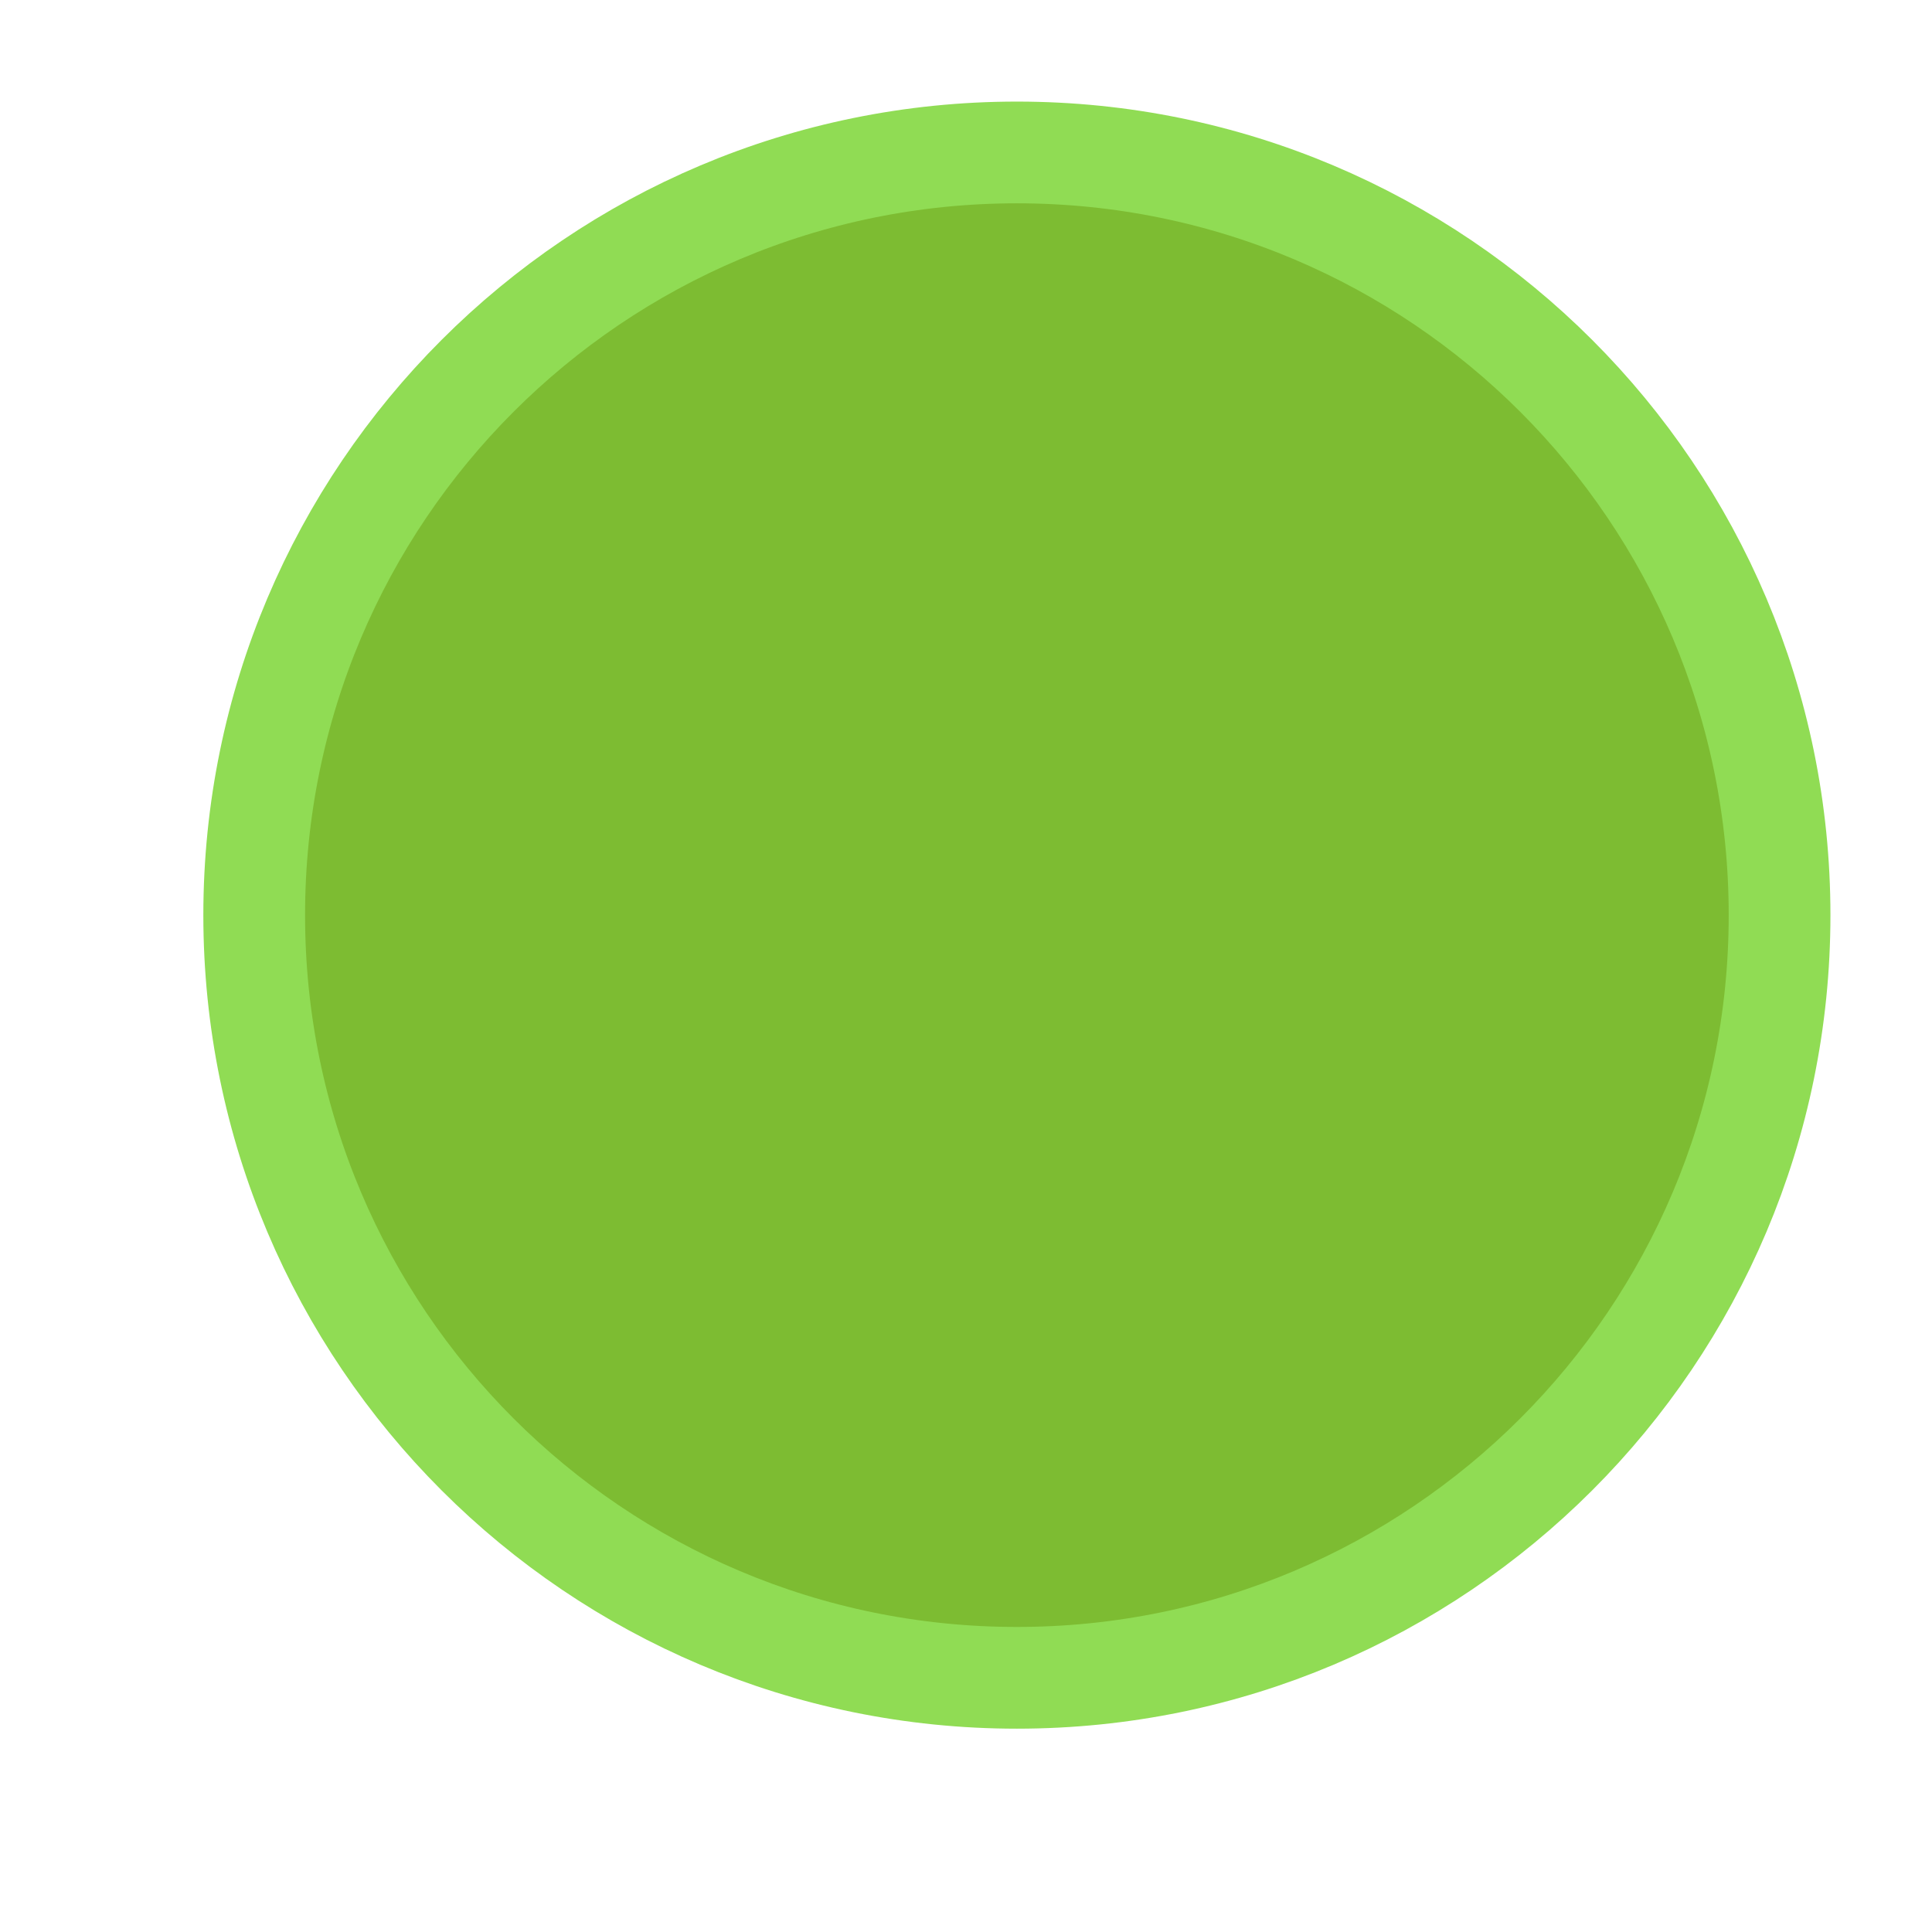
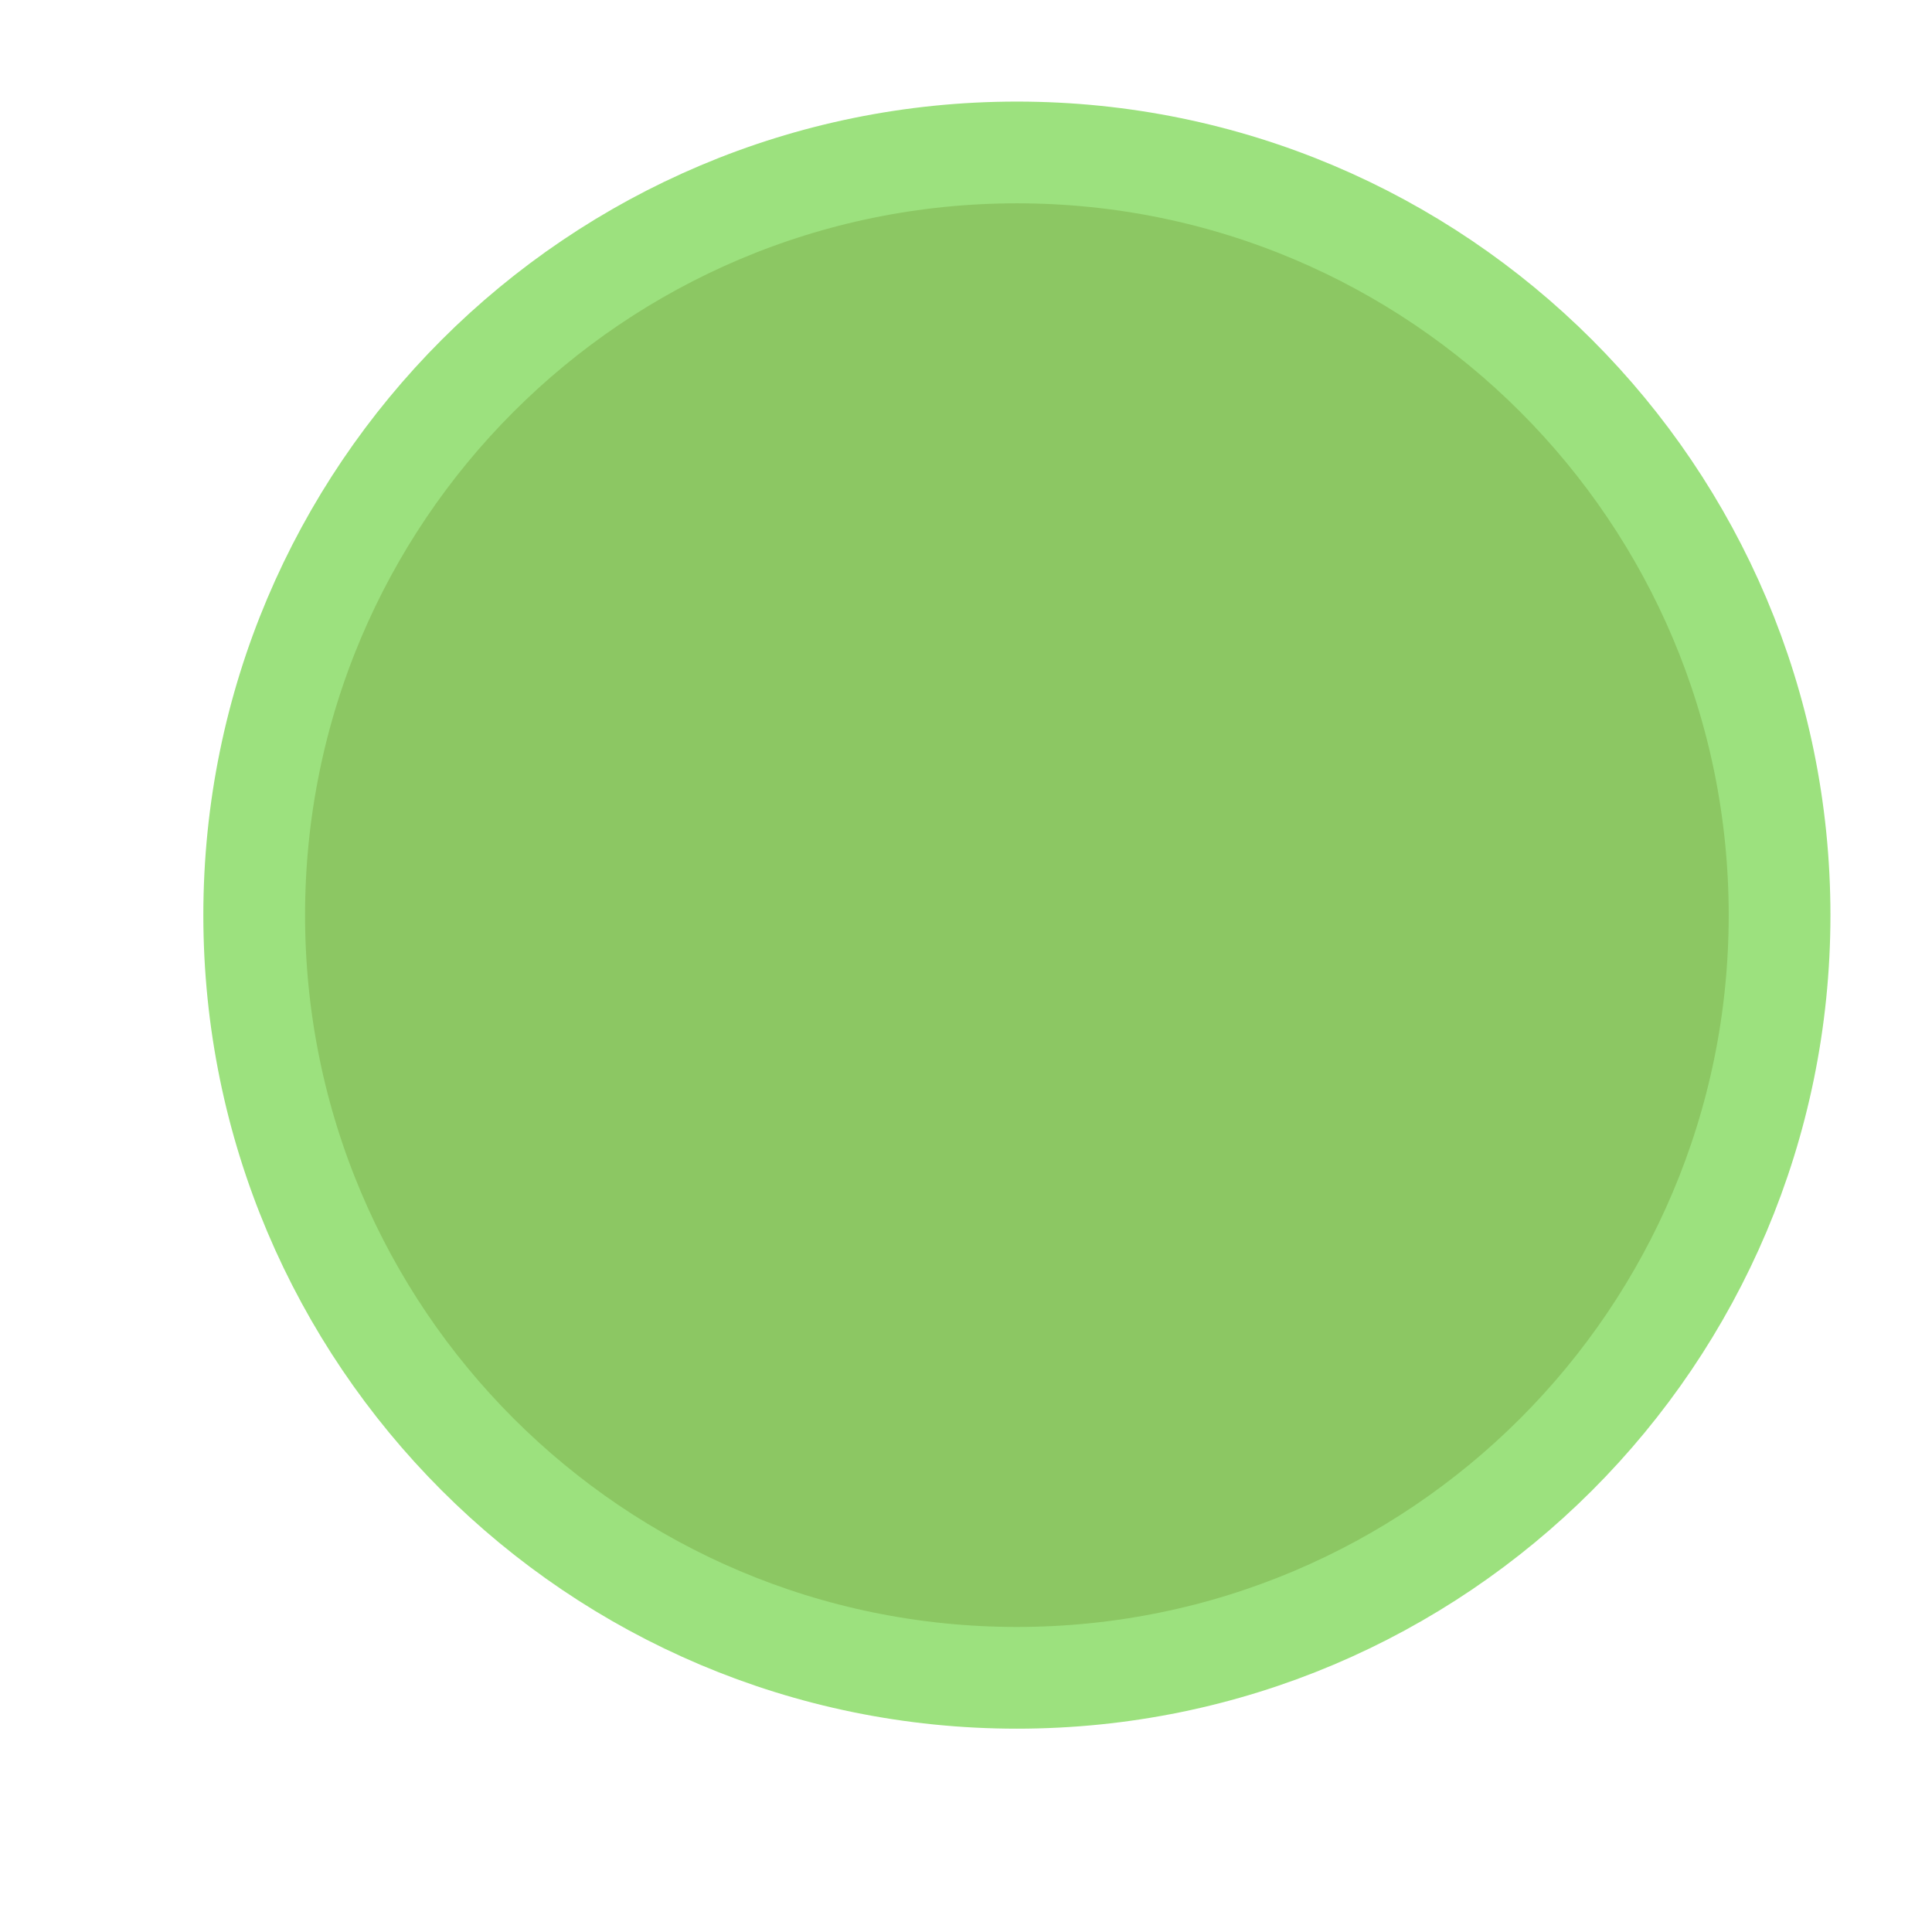
<svg xmlns="http://www.w3.org/2000/svg" width="19" height="19" viewBox="0 0 5.027 5.027" version="1.1" id="svg8">
  <defs id="defs2" />
  <g id="layer1" transform="matrix(0.7519789,0,0,0.7519789,0.7885142,-219.0992)">
-     <circle style="opacity:1;fill:#7dbc32;fill-opacity:1;stroke:#90dc54;stroke-width:0.352;stroke-linecap:round;stroke-linejoin:miter;stroke-miterlimit:4;stroke-dasharray:none;stroke-opacity:1;paint-order:markers fill stroke" id="path815" cx="2.47" cy="294.53" r="2.639" />
+     <circle style="opacity:1;fill:#8cc763;fill-opacity:1;stroke:#9ce17e;stroke-width:0.352;stroke-linecap:round;stroke-linejoin:miter;stroke-miterlimit:4;stroke-dasharray:none;stroke-opacity:1;paint-order:markers fill stroke" id="path815" cx="2.47" cy="294.53" r="2.639" />
  </g>
</svg>
